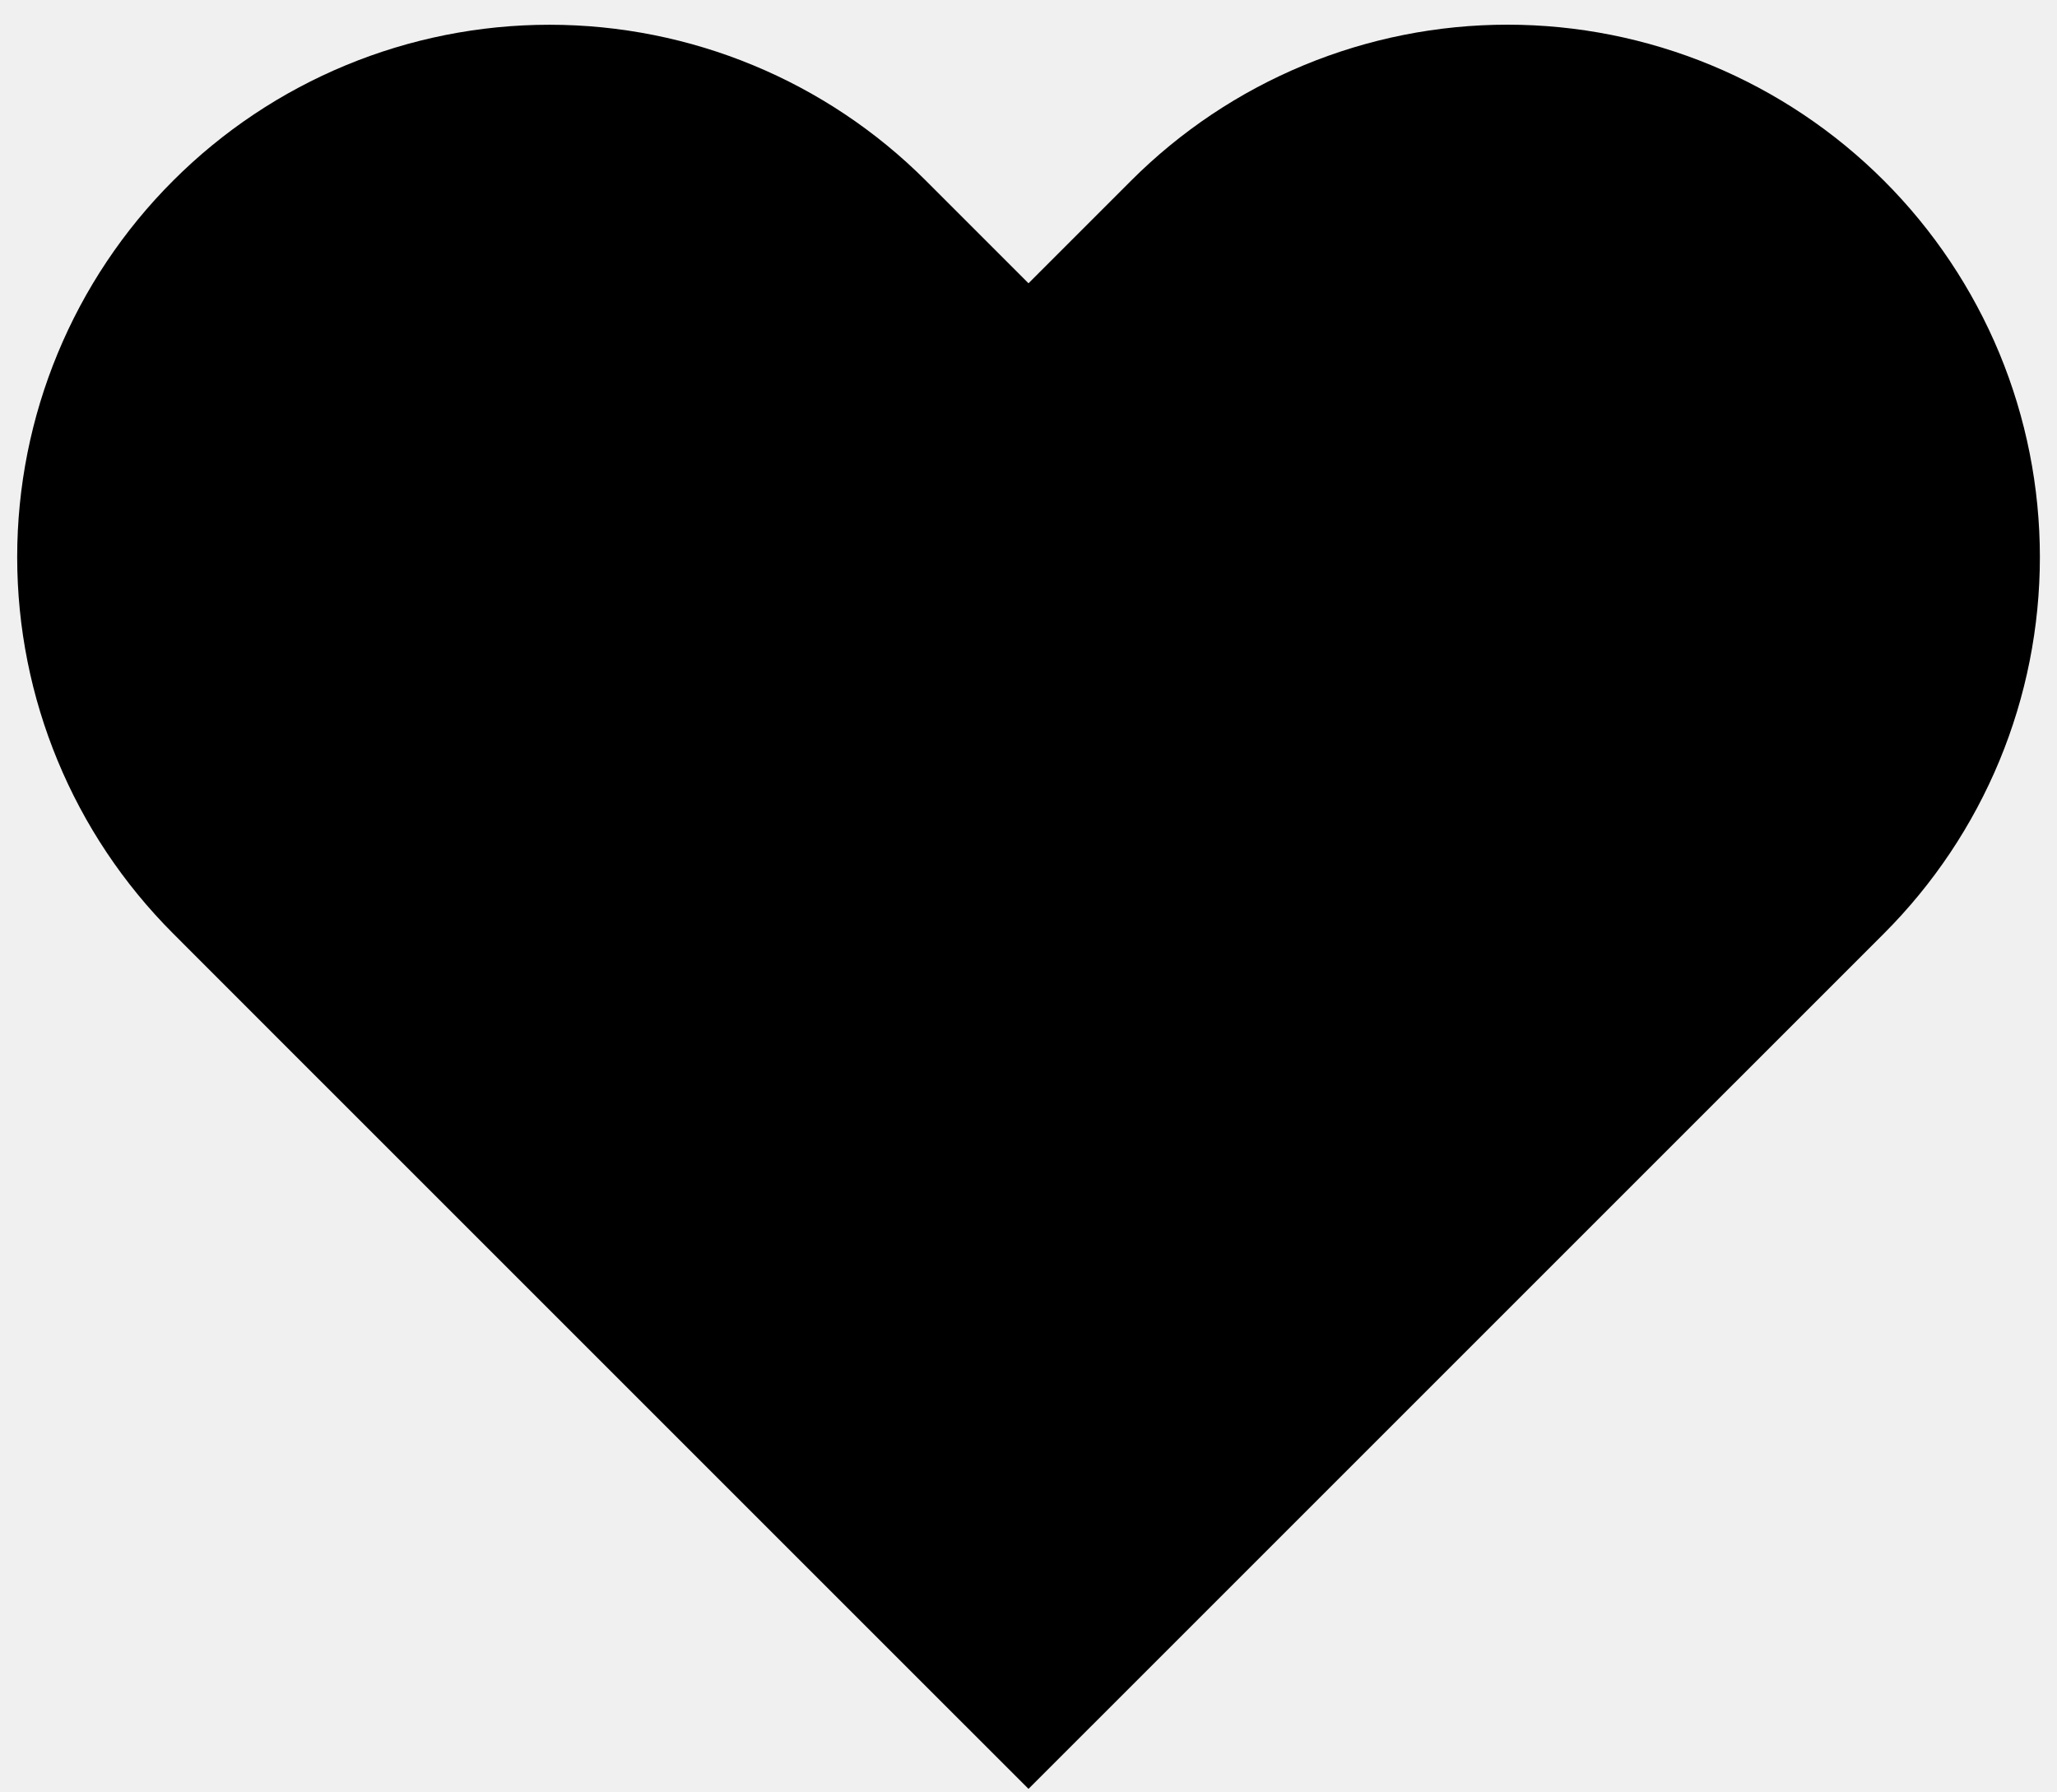
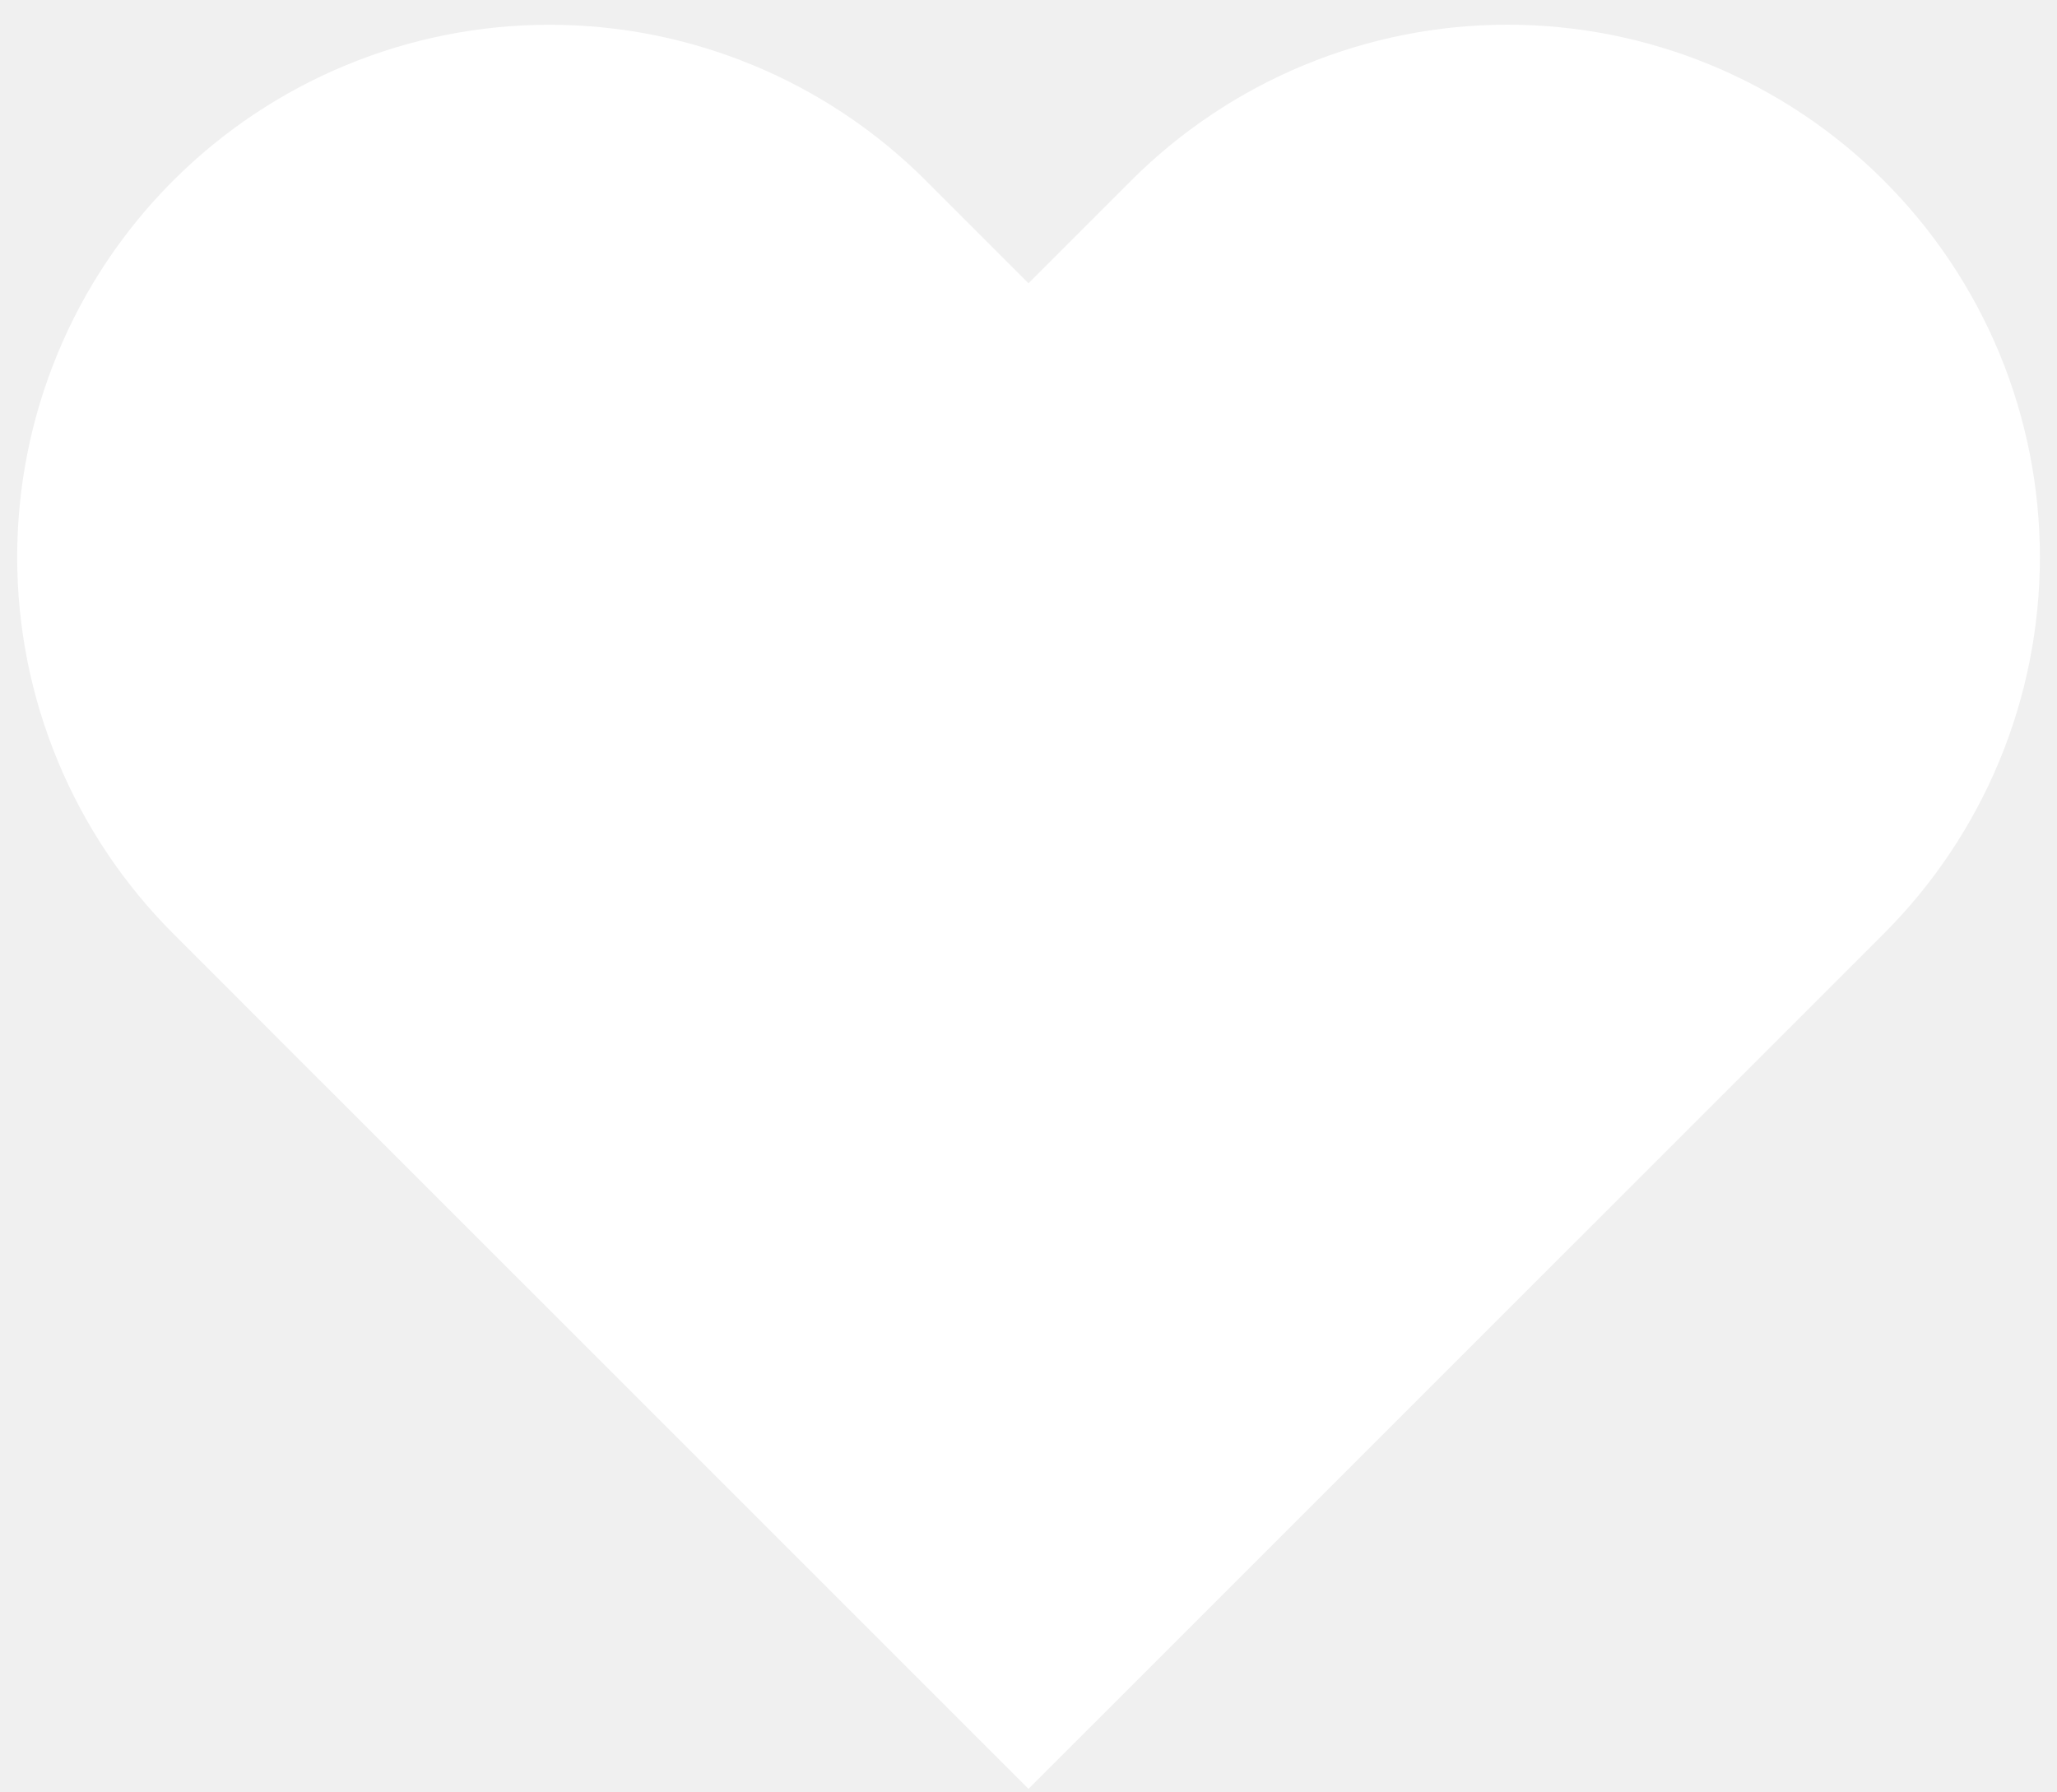
<svg xmlns="http://www.w3.org/2000/svg" width="31" height="27" viewBox="0 0 31 27" fill="none">
-   <path d="M28.392 2.723C27.647 1.978 26.763 1.387 25.789 0.983C24.816 0.58 23.773 0.372 22.719 0.372C21.665 0.372 20.622 0.58 19.649 0.983C18.675 1.387 17.791 1.978 17.046 2.723L15.5 4.269L13.954 2.723C12.45 1.218 10.409 0.373 8.281 0.373C6.154 0.373 4.113 1.218 2.609 2.723C1.104 4.227 0.259 6.268 0.259 8.396C0.259 10.524 1.104 12.564 2.609 14.069L4.154 15.615L15.5 26.96L26.846 15.615L28.392 14.069C29.137 13.324 29.728 12.44 30.132 11.466C30.535 10.493 30.742 9.449 30.742 8.396C30.742 7.342 30.535 6.299 30.132 5.325C29.728 4.352 29.137 3.468 28.392 2.723Z" fill="black" />
+   <path d="M28.392 2.723C27.647 1.978 26.763 1.387 25.789 0.983C24.816 0.58 23.773 0.372 22.719 0.372C21.665 0.372 20.622 0.58 19.649 0.983C18.675 1.387 17.791 1.978 17.046 2.723L15.5 4.269L13.954 2.723C12.45 1.218 10.409 0.373 8.281 0.373C6.154 0.373 4.113 1.218 2.609 2.723C1.104 4.227 0.259 6.268 0.259 8.396C0.259 10.524 1.104 12.564 2.609 14.069L4.154 15.615L15.5 26.96L26.846 15.615L28.392 14.069C29.137 13.324 29.728 12.44 30.132 11.466C30.535 10.493 30.742 9.449 30.742 8.396C30.742 7.342 30.535 6.299 30.132 5.325C29.728 4.352 29.137 3.468 28.392 2.723Z" fill="white" />
</svg>
